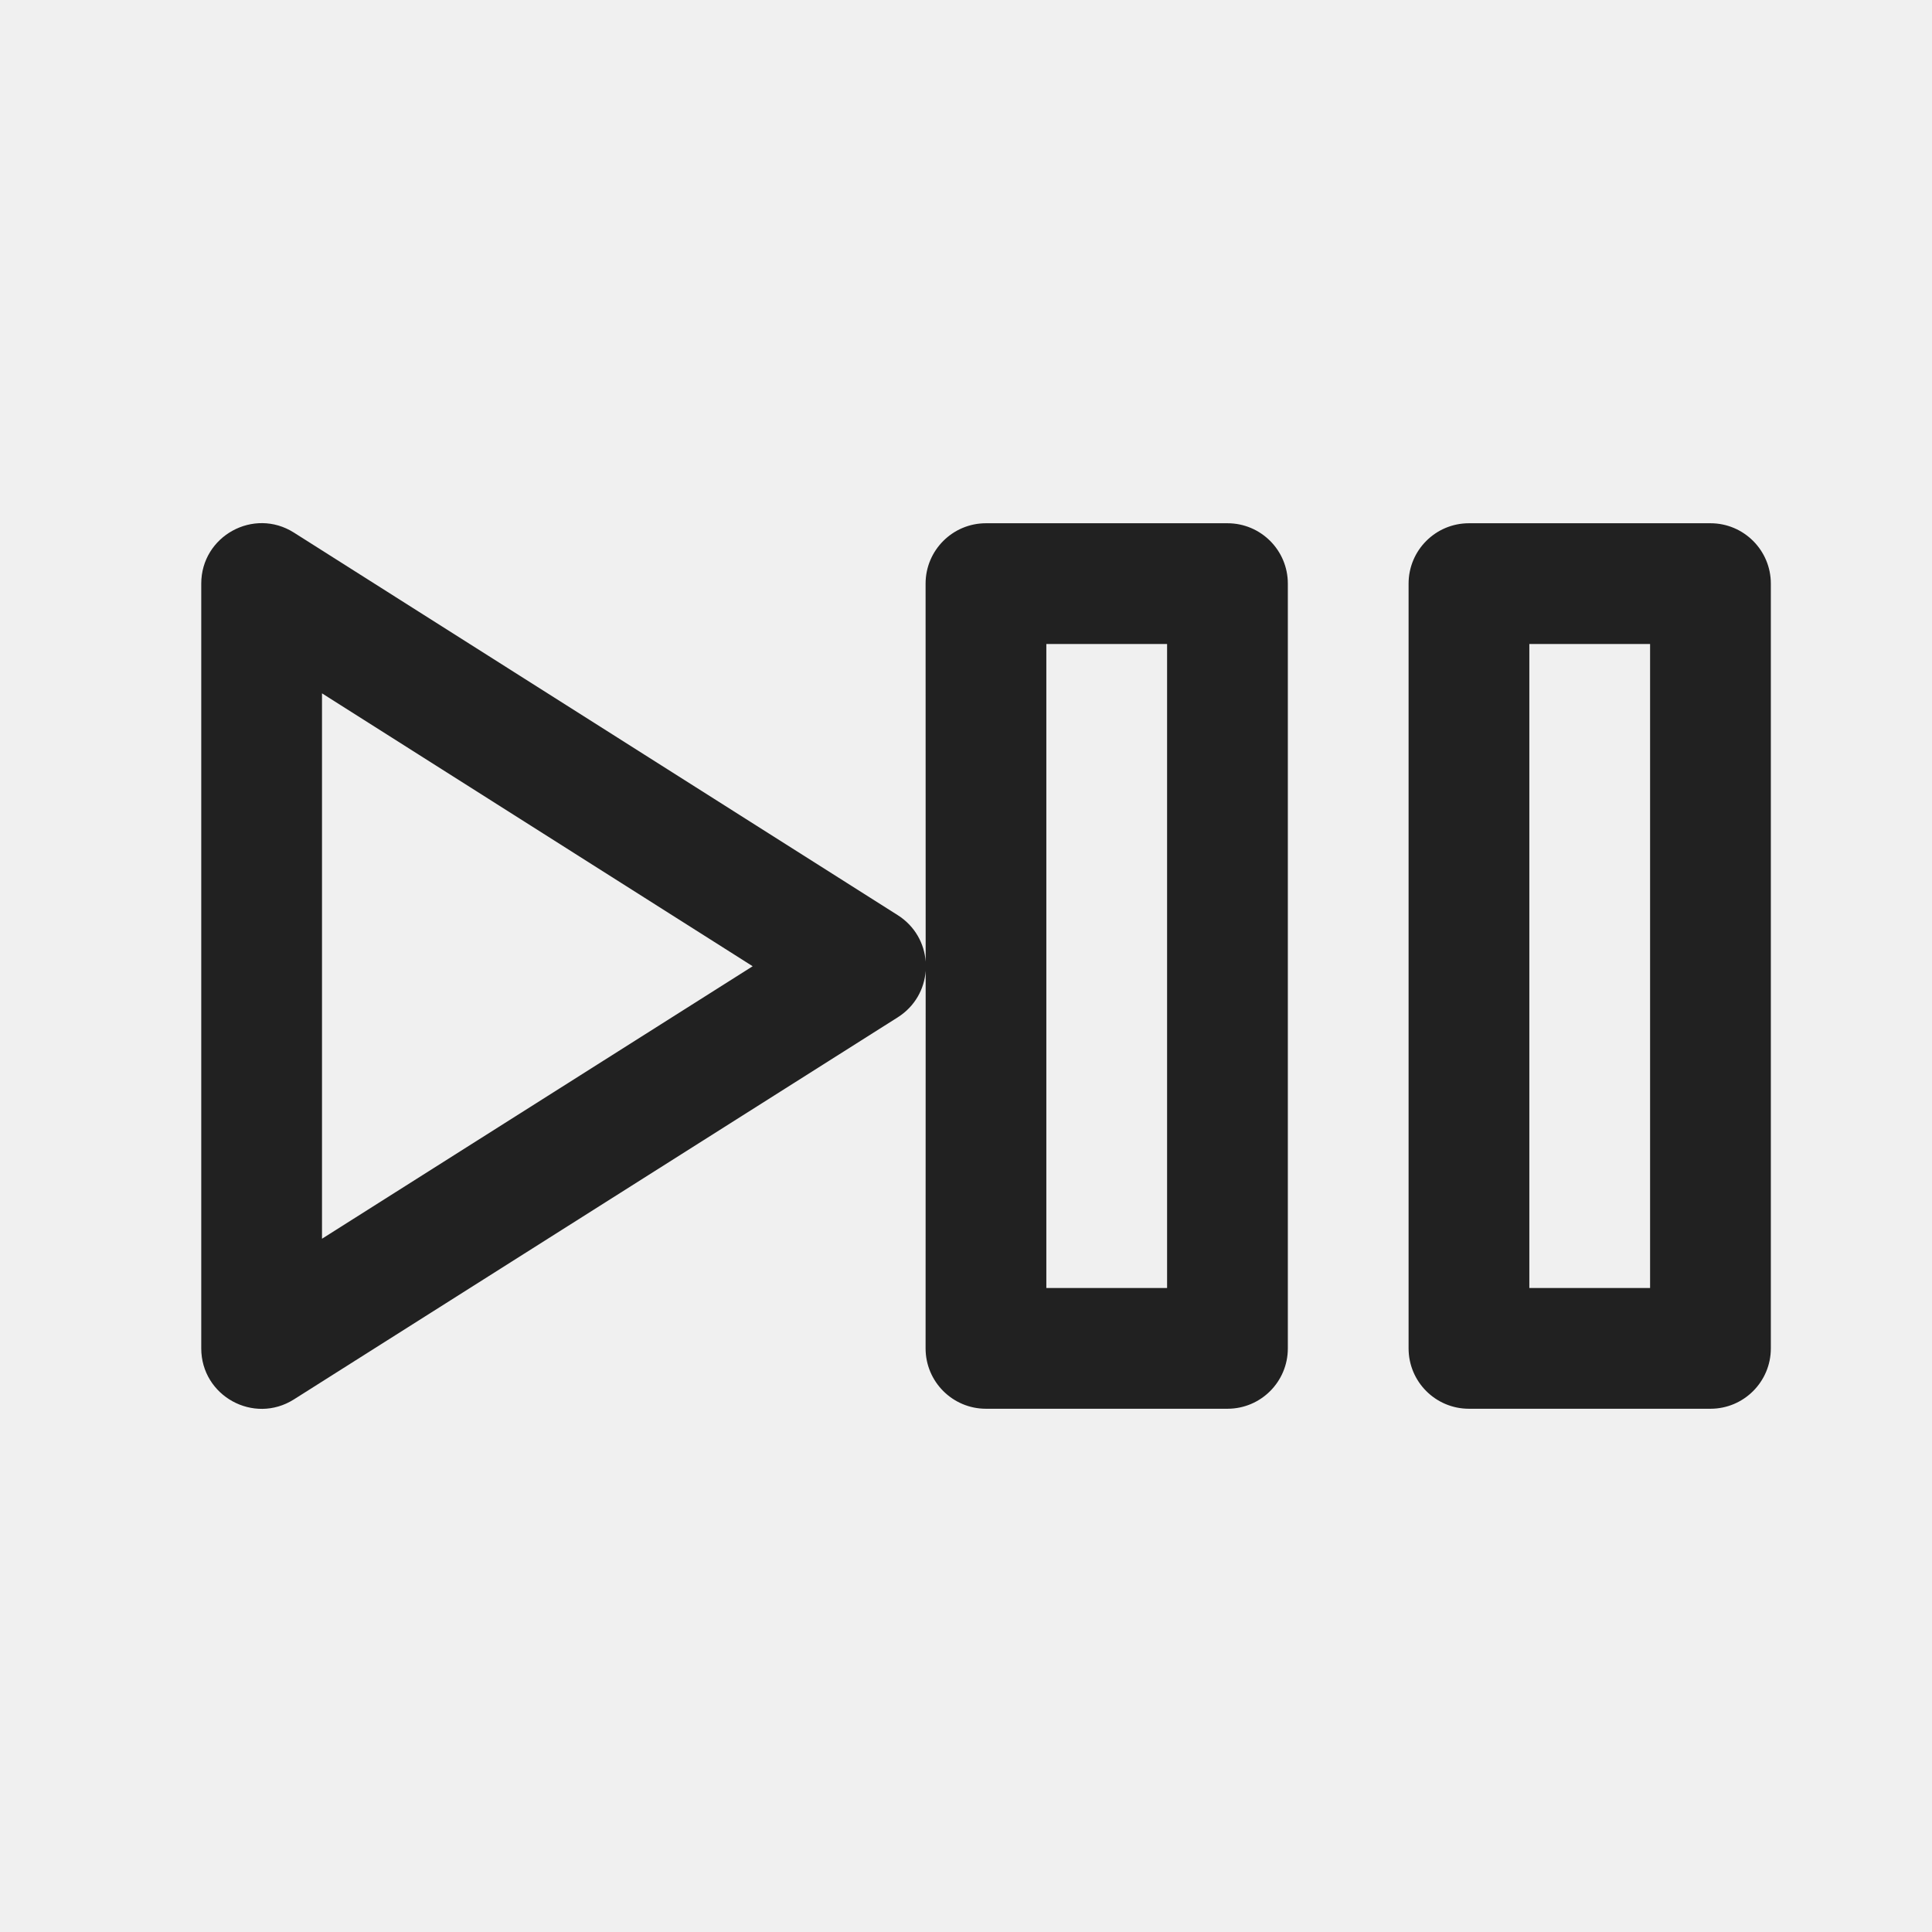
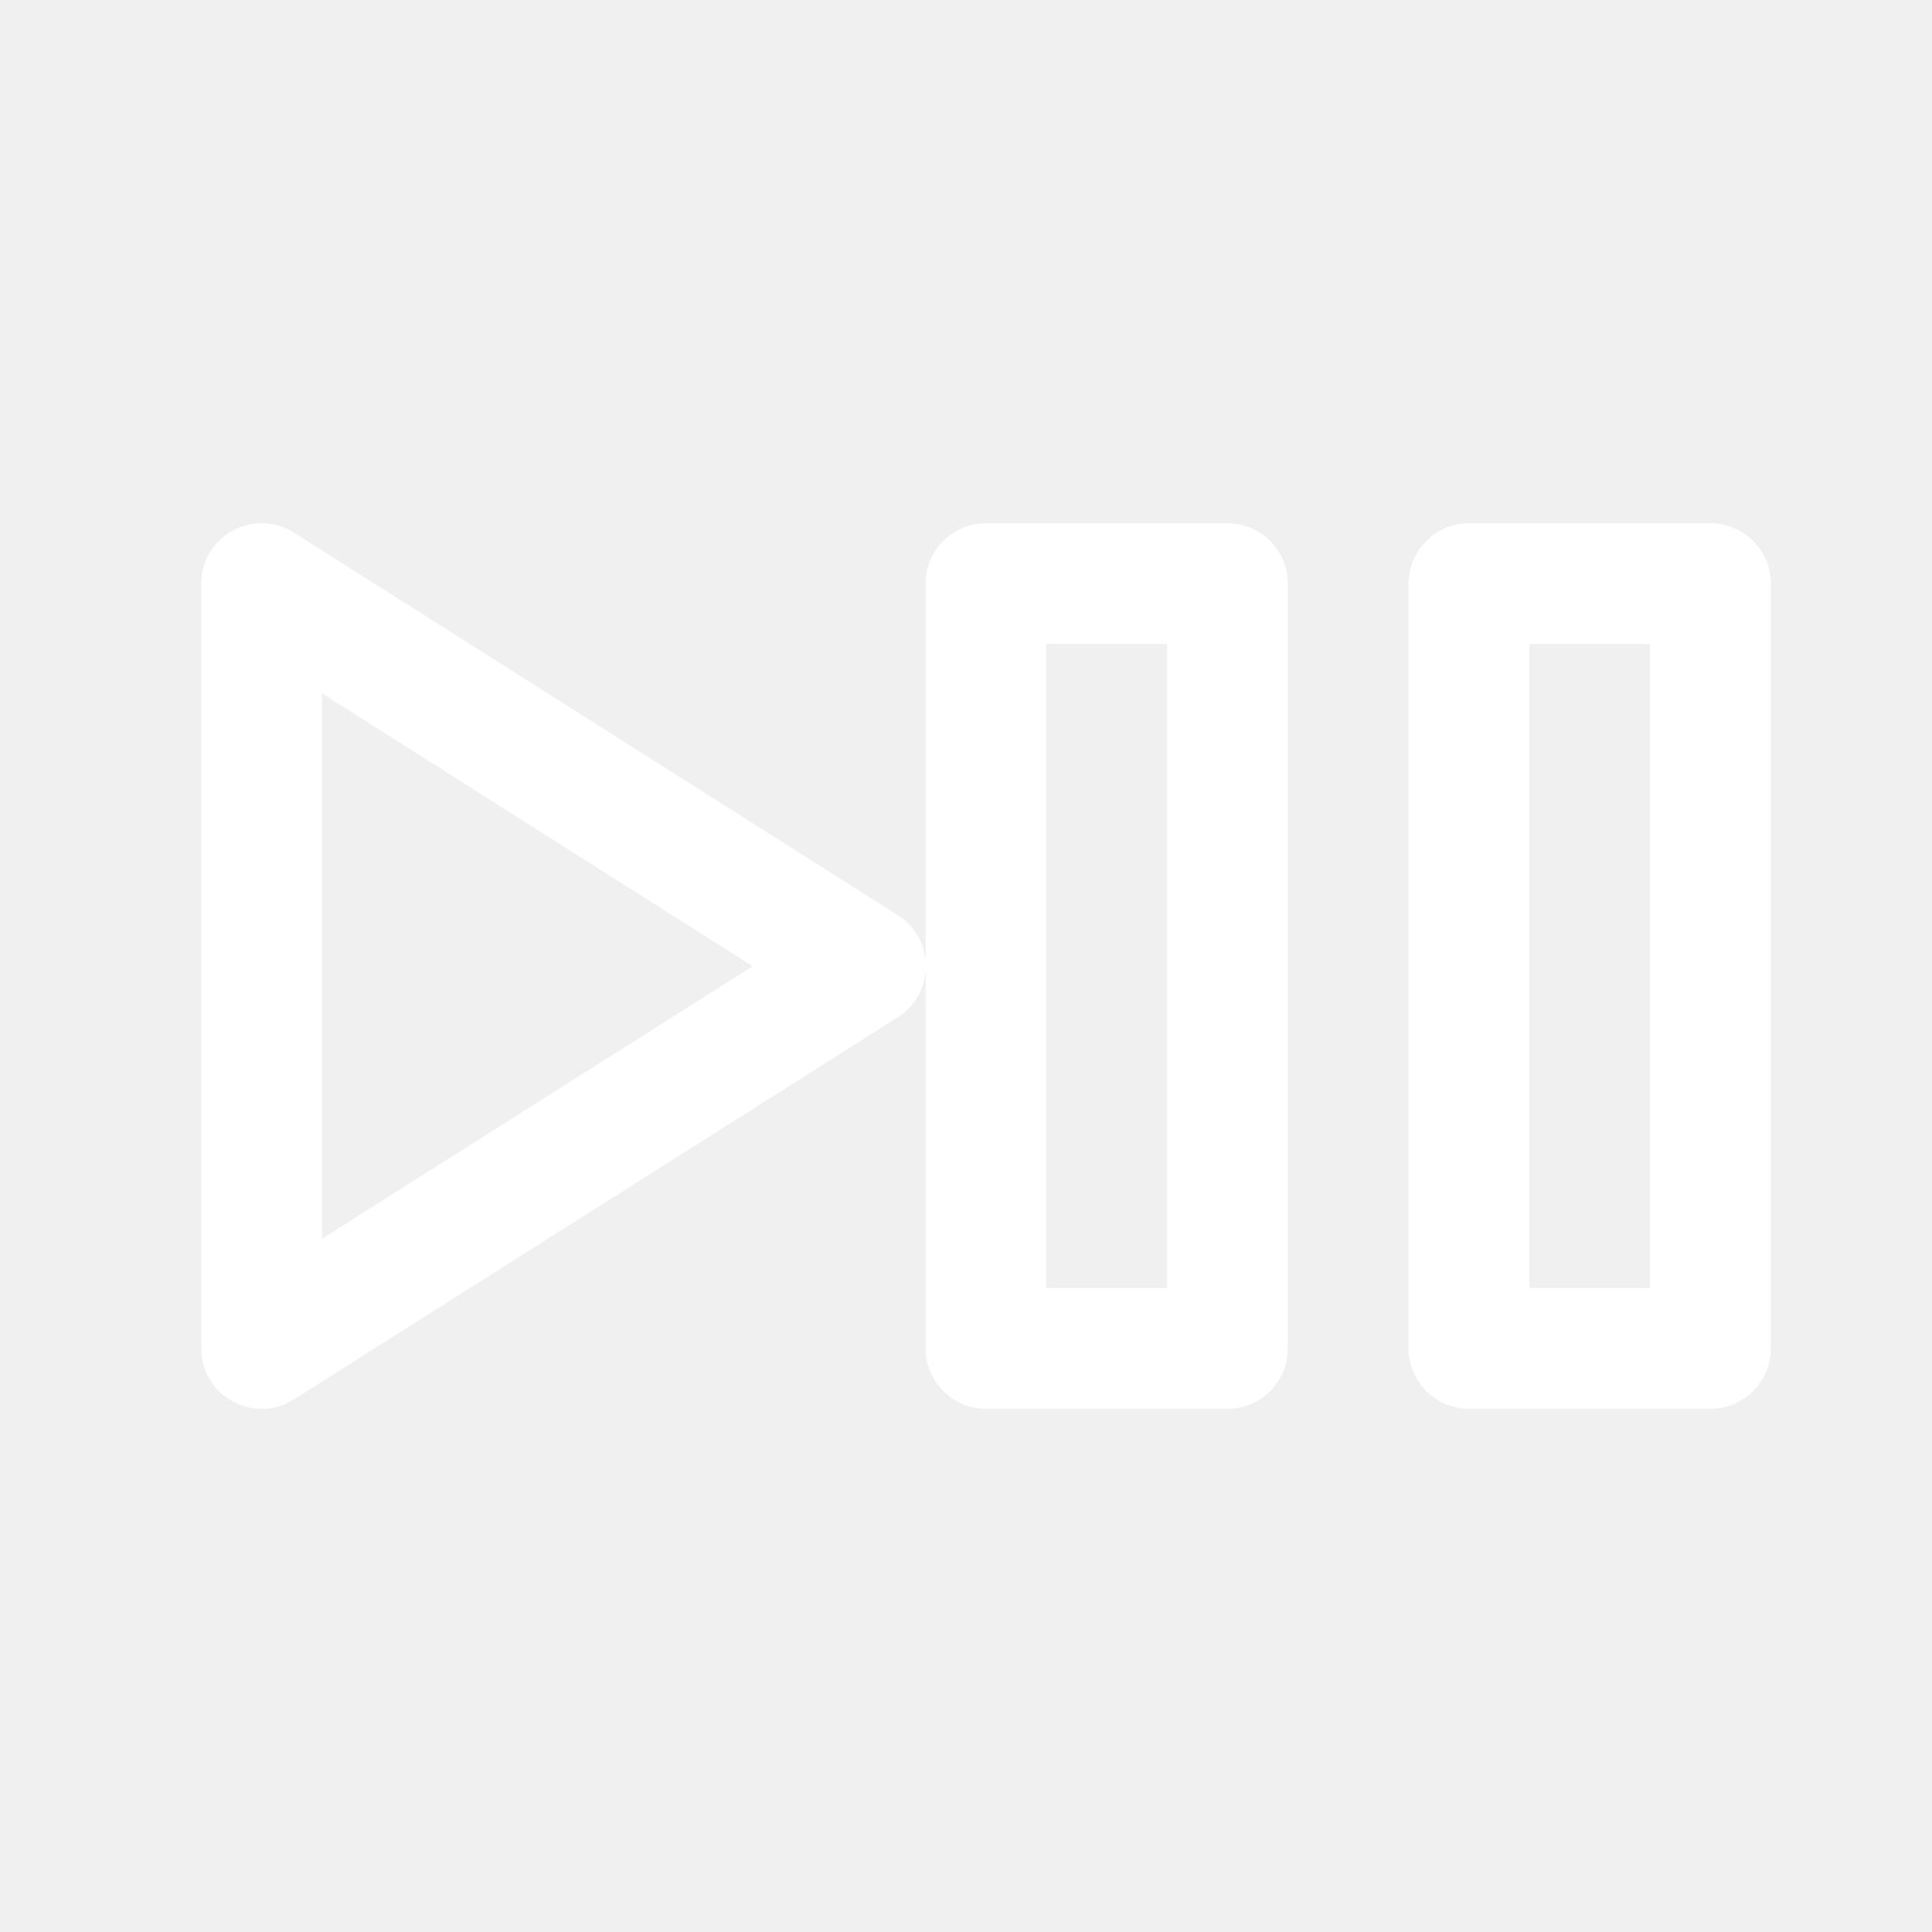
<svg xmlns="http://www.w3.org/2000/svg" width="800px" height="800px" viewBox="0 0 24 24" version="1.1">
  <g id="🔍-Product-Icons" stroke="none" stroke-width="1" fill="none" fill-rule="evenodd">
-     <g id="ic_fluent_video_play_pause_24_regular" fill="#212121" fill-rule="nonzero">
+     <g id="ic_fluent_video_play_pause_24_regular" fill="#ffffff" fill-rule="nonzero">
      <path d="M3.651,6.616 L11.153,11.369 C11.367,11.505 11.483,11.723 11.499,11.946 L11.498,7.25 C11.498,6.836 11.834,6.5 12.248,6.5 L15.248,6.5 C15.663,6.5 15.998,6.836 15.998,7.25 L15.998,16.75 C15.998,17.164 15.663,17.5 15.248,17.5 L12.248,17.5 C11.834,17.5 11.498,17.164 11.498,16.75 L11.499,12.06 C11.483,12.284 11.367,12.501 11.153,12.637 L3.651,17.384 C3.152,17.7 2.5,17.341 2.5,16.75 L2.5,7.25 C2.5,6.659 3.152,6.3 3.651,6.616 Z M21.248,6.5 C21.662,6.5 21.998,6.836 21.998,7.25 L21.998,16.75 C21.998,17.164 21.662,17.5 21.248,17.5 L18.248,17.5 C17.833,17.5 17.498,17.164 17.498,16.75 L17.498,7.25 C17.498,6.836 17.833,6.5 18.248,6.5 L21.248,6.5 Z M14.498,8 L12.998,8 L12.998,16 L14.498,16 L14.498,8 Z M20.498,8 L18.998,8 L18.998,16 L20.498,16 L20.498,8 Z M4,8.613 L4,15.388 L9.35,12.003 L4,8.613 Z" id="🎨-Color">

</path>
    </g>
  </g>
</svg>
